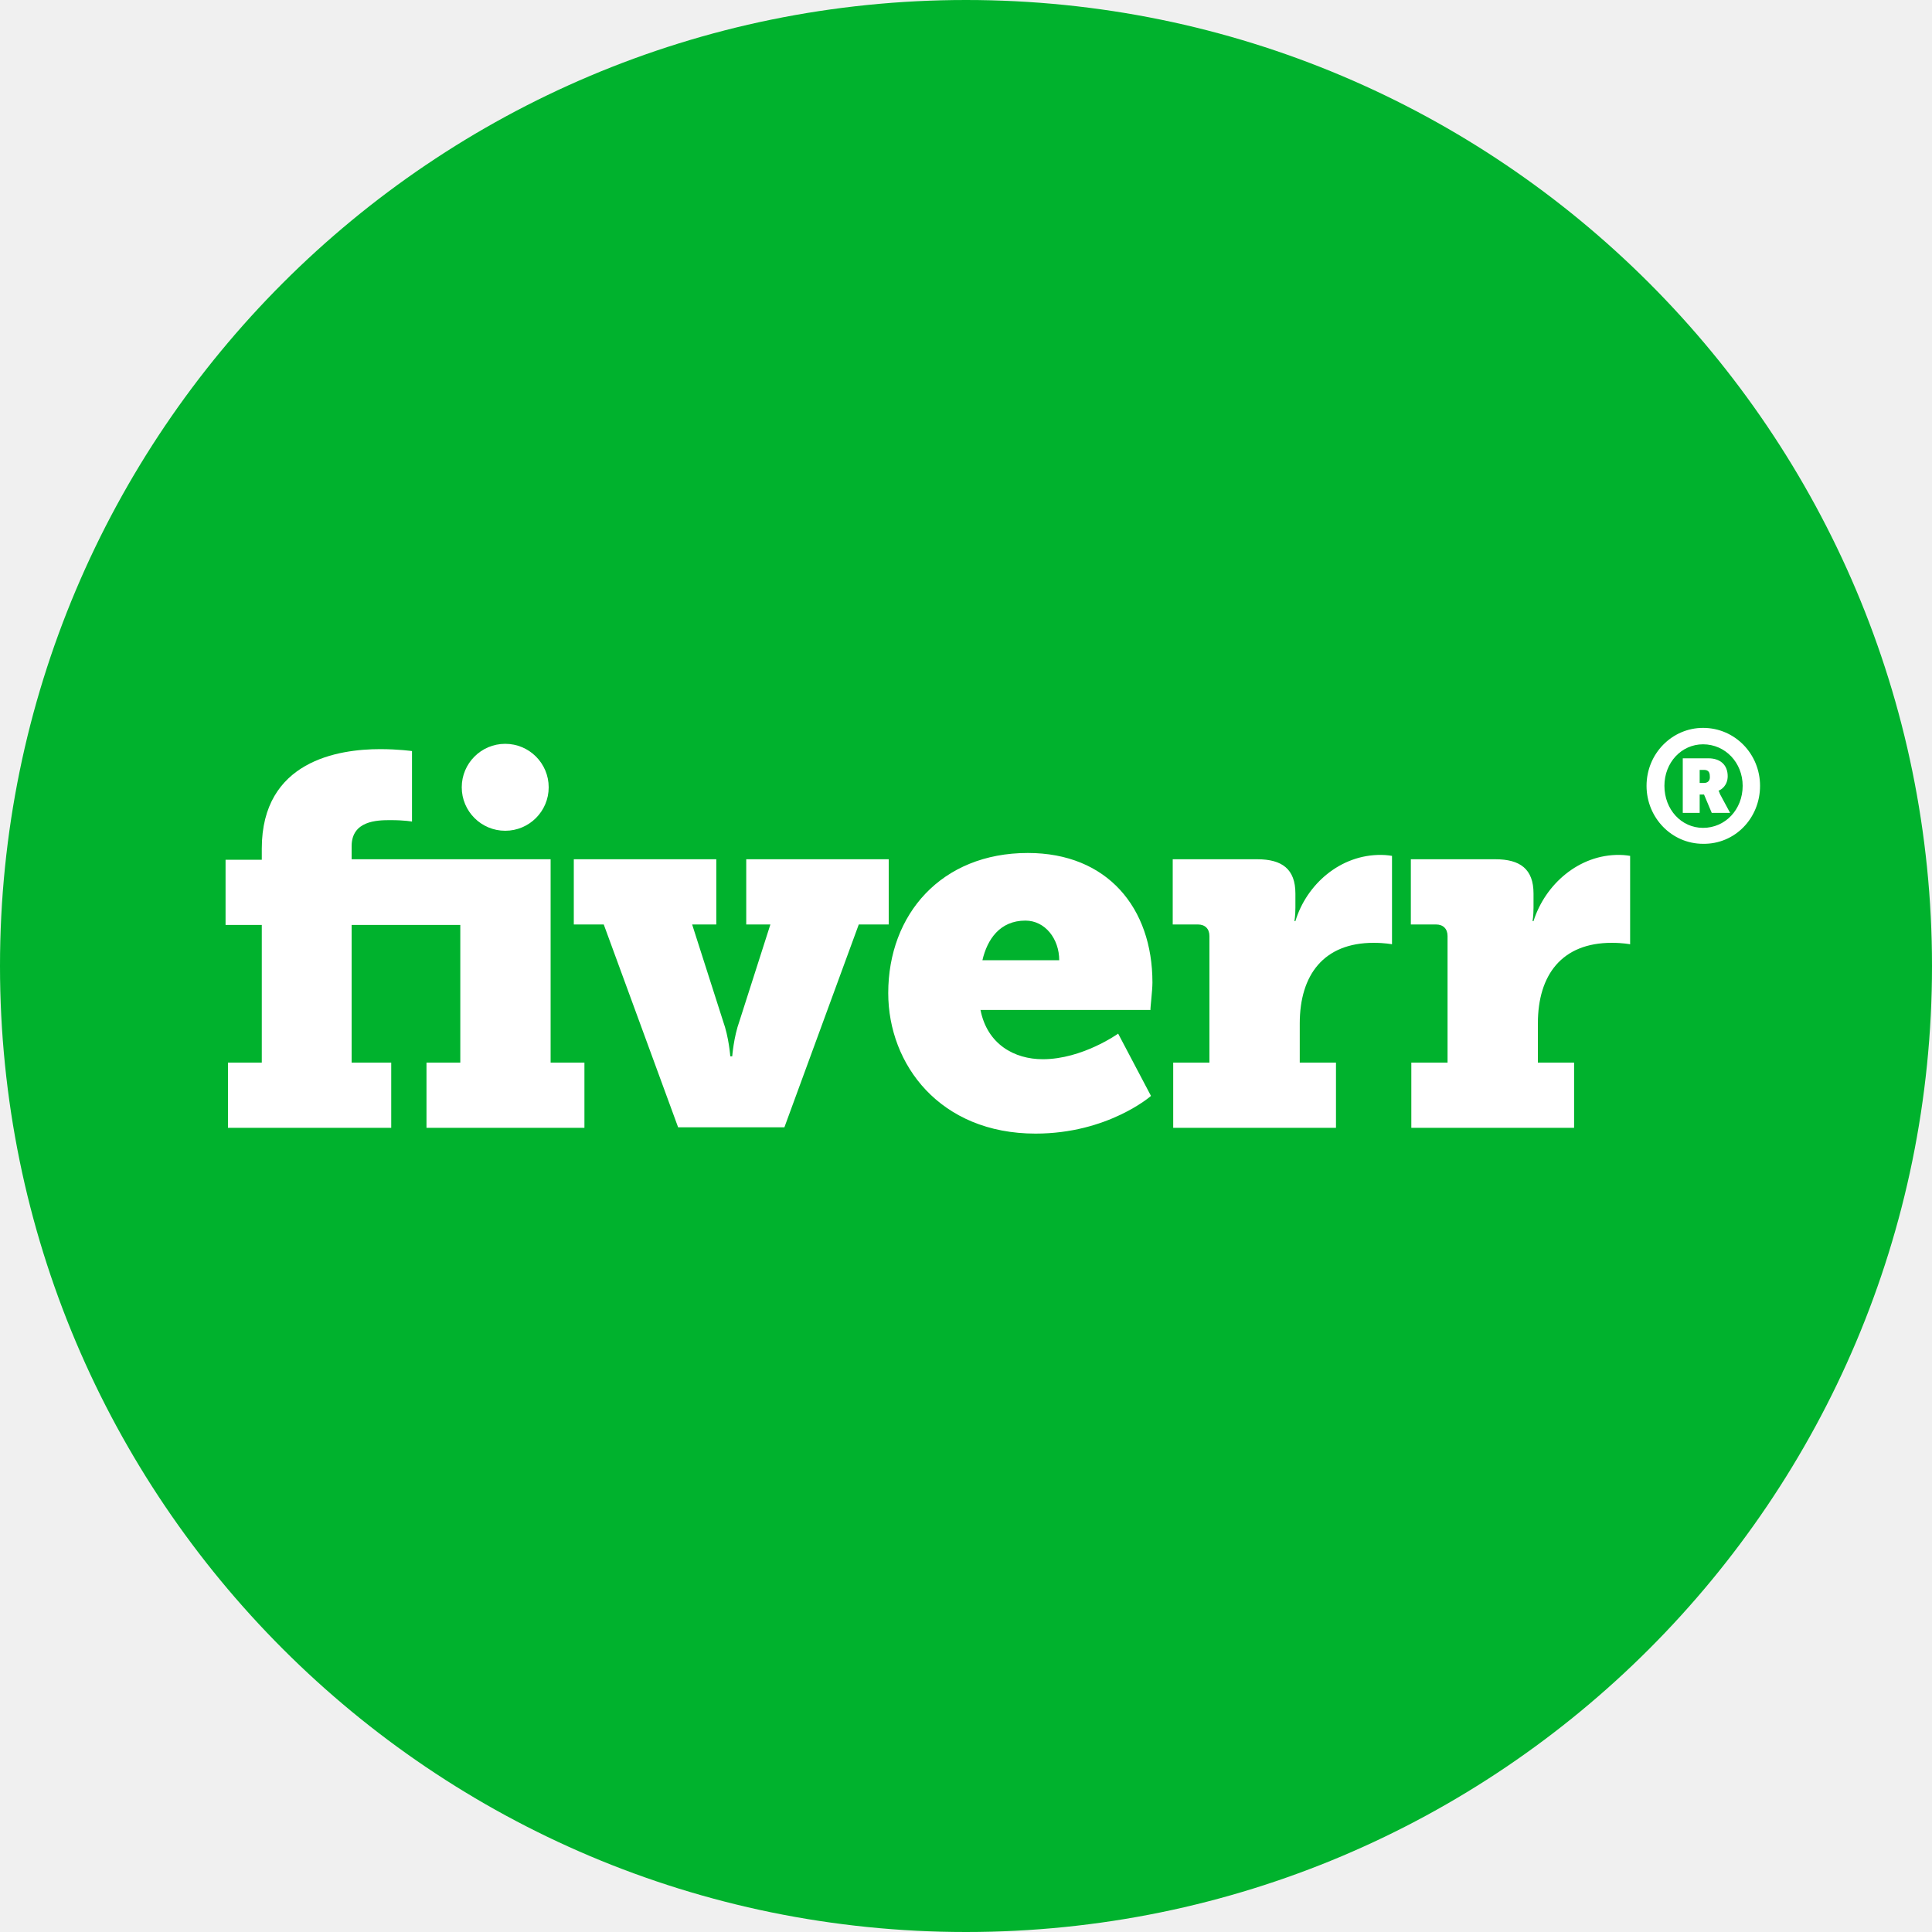
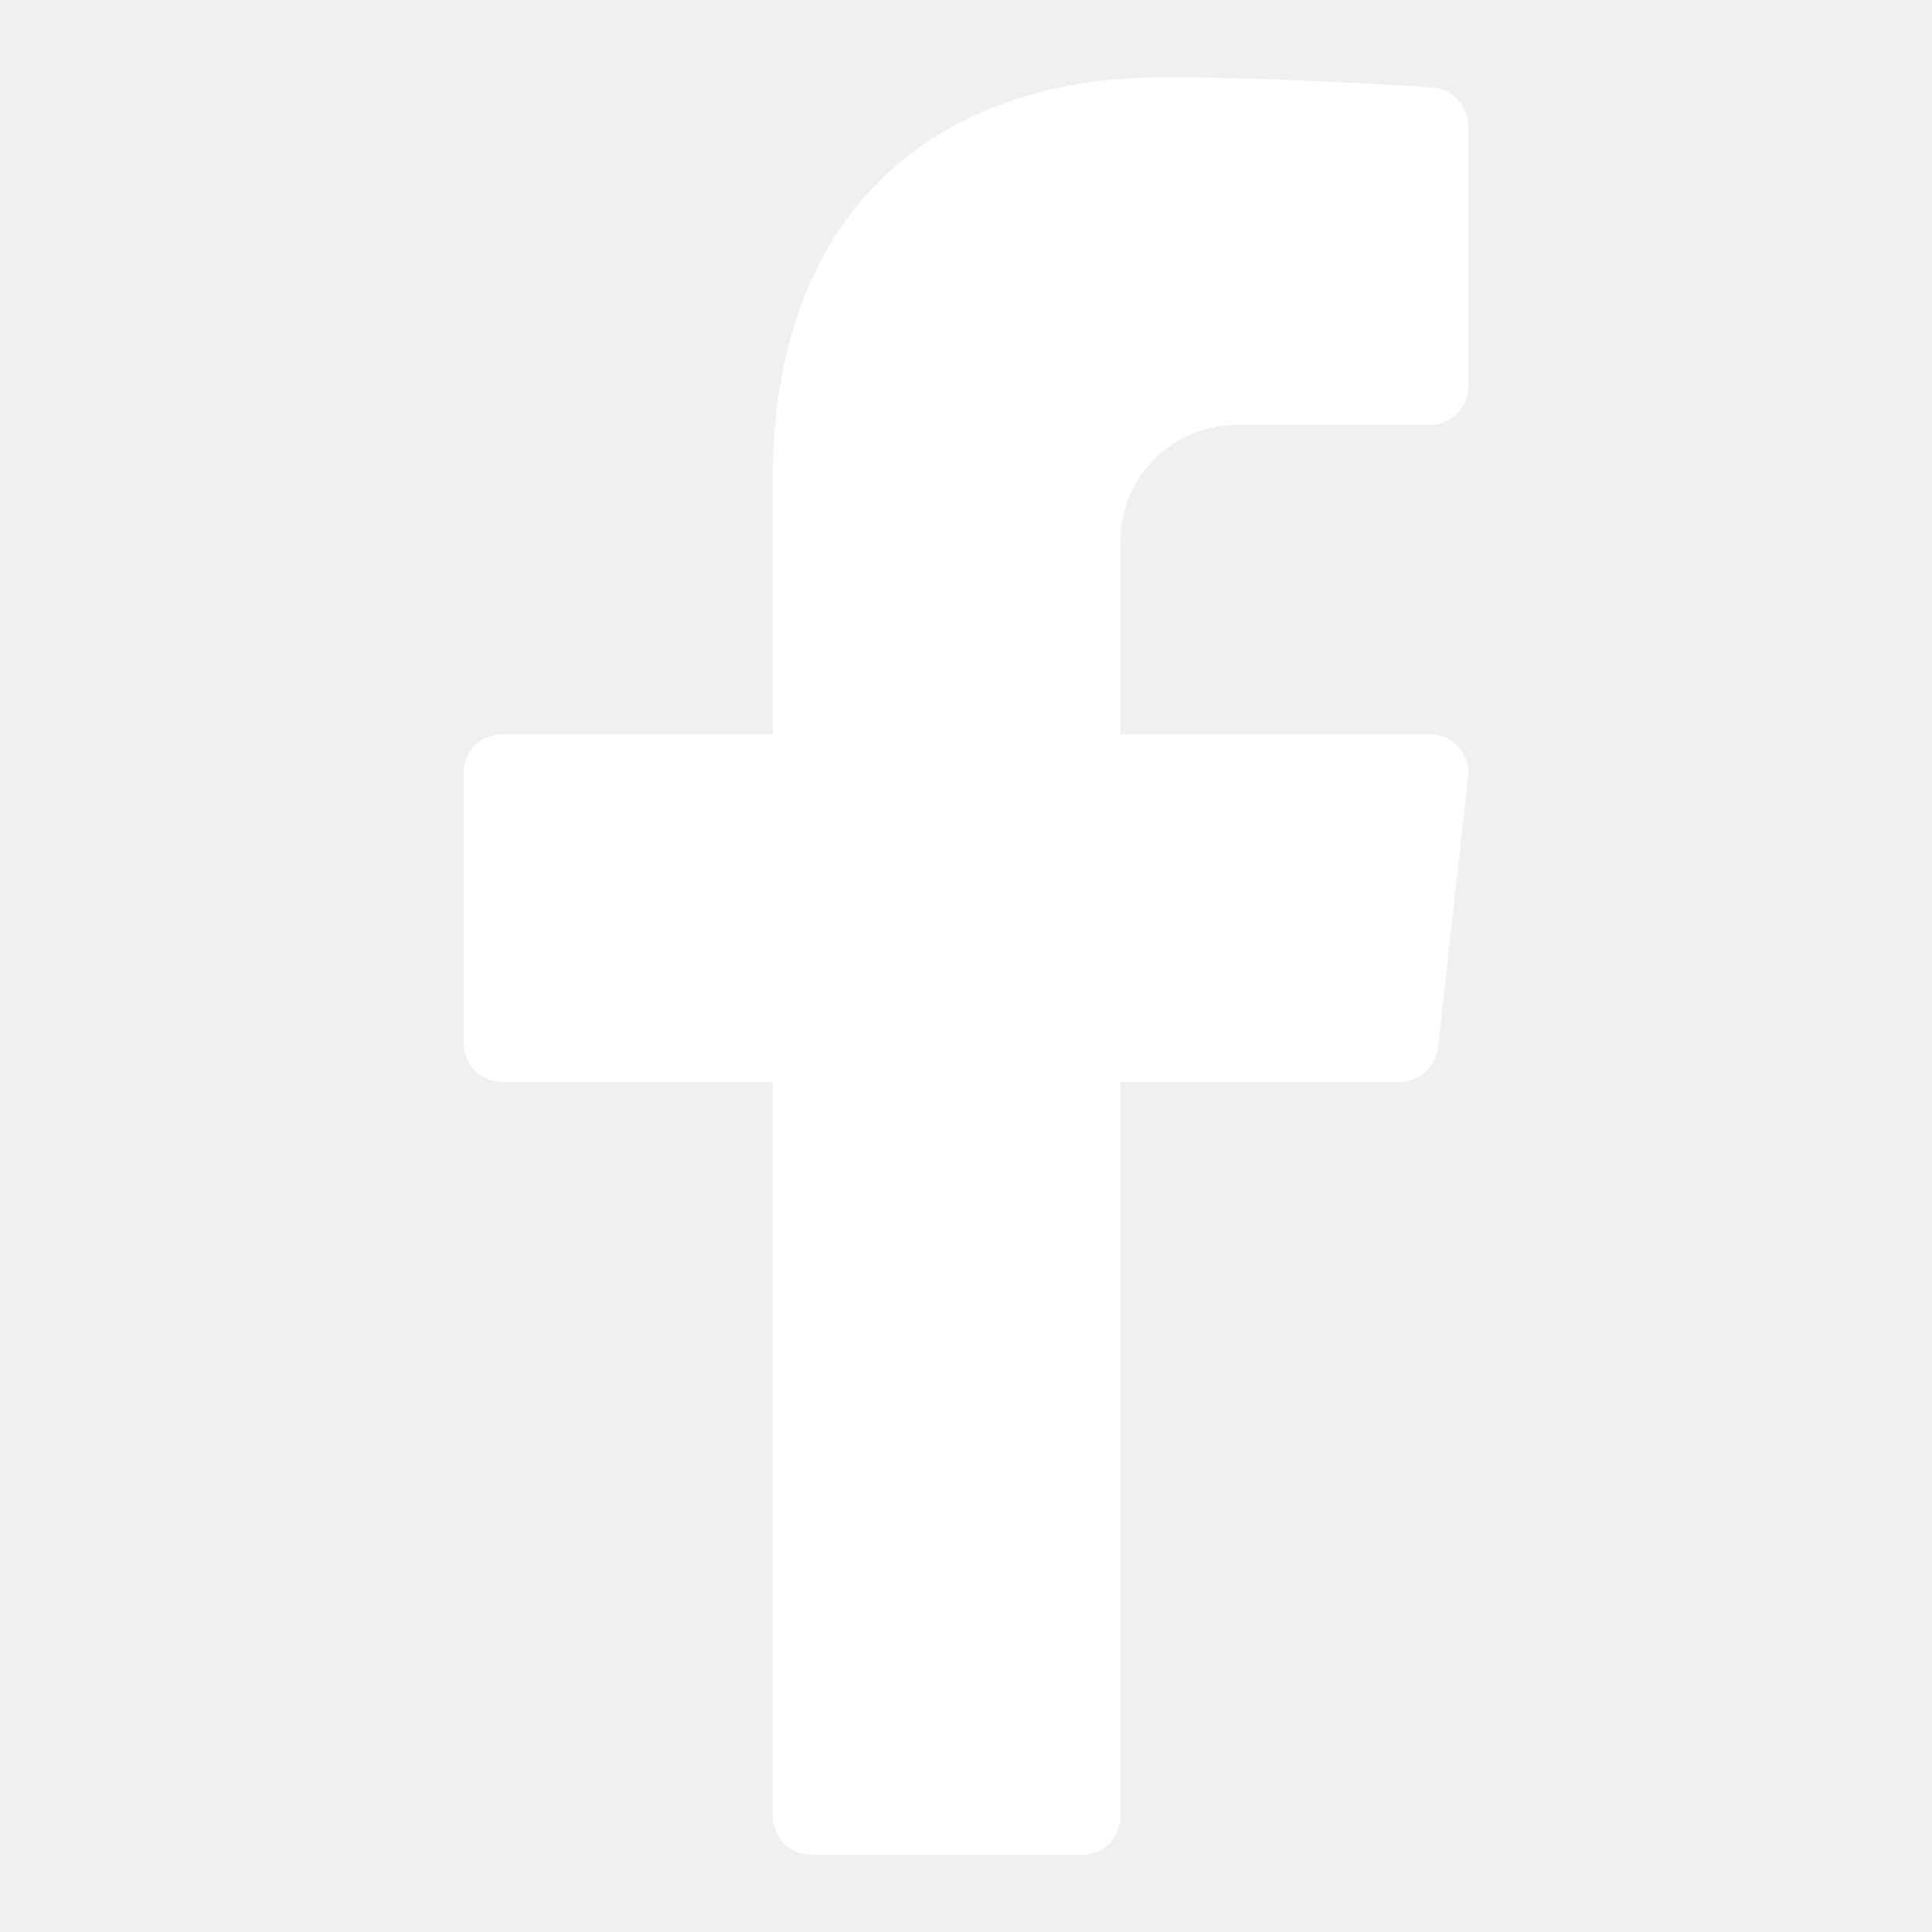
- <svg xmlns="http://www.w3.org/2000/svg" height="2500" width="2500" viewBox="0 0 400 400">
-   <circle cx="200" cy="200" fill="#00b22d" r="200" />
-   <g fill="#fff">
-     <path d="M364.4 162.7c0-6.6-5.2-12-11.8-12-6.4 0-11.7 5.3-11.7 12 0 6.6 5.2 12 11.7 12 6.6.1 11.8-5.3 11.8-12zm-11.8 8.7c-4.5 0-8-3.8-8-8.7 0-4.8 3.5-8.6 8-8.6 4.6 0 8.2 3.8 8.2 8.6 0 4.9-3.6 8.7-8.2 8.7z" />
-     <path d="M355.8 163.7c.6-.2 1.9-1.1 1.9-3 0-2.3-1.5-3.7-4-3.7h-5.3v11.3h3.5v-3.8h.9l1.6 3.8h3.8l-2.1-3.9c-.2-.6-.3-.7-.3-.7zm-3-1.6h-.9v-2.7h.9c.8 0 1.2.4 1.2 1.3.1.9-.4 1.4-1.2 1.4z" />
-     <circle cx="104.6" cy="163" r="9" />
-     <path d="M114 177.9H72.8v-2.7c0-5.3 5.3-5.4 8-5.4 3.1 0 4.5.3 4.5.3v-14.6s-2.8-.4-6.6-.4c-8.6 0-24.5 2.4-24.5 20.6v2.3h-7.5v13.5h7.5V220h-7v13.5H81V220h-8.2v-28.5h22.5V220h-7v13.5H121V220h-7zm70 0h-29.5v13.5h5l-6.4 20c-1.2 3.3-1.5 7.3-1.5 7.3h-.4s-.3-4-1.5-7.3l-6.4-20h5v-13.5h-29.5v13.5h6.2l15.4 42h22l15.4-42h6.2zm54.6 25.5c0-15.4-9.3-26.8-25.8-26.8-17.9 0-28.9 12.7-28.9 29 0 14.8 10.7 29.1 30.5 29.1 15 0 23.9-7.8 23.9-7.8l-6.8-12.9s-7.4 5.3-15.6 5.3c-5.9 0-11.5-3.1-12.9-10.2h35.2c-.1-.1.4-3.9.4-5.7zm-35.2-4.6c1-4.3 3.6-8.2 8.9-8.2 4.1 0 7 3.8 7 8.2zm114.1-8.1h-.2s.2-1.1.2-2.8V185c0-5.1-2.8-7.1-7.9-7.1h-17.5v13.5h5.2c1.5 0 2.4.9 2.4 2.4V220h-7.5v13.5h33.7V220h-7.5v-8.1c0-10.1 5-16.7 15.3-16.7 2.3 0 3.8.3 3.8.3v-18.3s-1.1-.2-2.2-.2c-8.4-.1-15.4 6.1-17.8 13.7zm-49.3 0h-.2s.2-1.1.2-2.8V185c0-5.1-2.8-7.1-7.9-7.1h-17.5v13.5h5.2c1.5 0 2.4.9 2.4 2.4V220h-7.5v13.5h33.7V220h-7.5v-8.1c0-10.1 5-16.7 15.3-16.7 2.3 0 3.8.3 3.8.3v-18.3s-1.1-.2-2.2-.2c-8.5-.1-15.5 6.1-17.8 13.7z" />
+ <svg xmlns="http://www.w3.org/2000/svg" viewBox="0,0,256,256" width="50px" height="50px">
+   <g fill-opacity="0" fill="#dddddd" fill-rule="nonzero" stroke="none" stroke-width="1" stroke-linecap="butt" stroke-linejoin="miter" stroke-miterlimit="10" stroke-dasharray="" stroke-dashoffset="0" font-family="none" font-weight="none" font-size="none" text-anchor="none" style="mix-blend-mode: normal">
+     <path d="M0,256v-256h256v256z" id="bgRectangle" />
+   </g>
+   <g fill="#ffffff" fill-rule="nonzero" stroke="none" stroke-width="1" stroke-linecap="butt" stroke-linejoin="miter" stroke-miterlimit="10" stroke-dasharray="" stroke-dashoffset="0" font-family="none" font-weight="none" font-size="none" text-anchor="none" style="mix-blend-mode: normal">
+     <g transform="scale(5.12,5.12)">
+       <path d="M32,11h5c0.552,0 1,-0.448 1,-1v-6.737c0,-0.524 -0.403,-0.96 -0.925,-0.997c-1.591,-0.113 -4.699,-0.266 -6.934,-0.266c-6.141,0 -10.141,3.68 -10.141,10.368v6.632h-7c-0.552,0 -1,0.448 -1,1v7c0,0.552 0.448,1 1,1h7v19c0,0.552 0.448,1 1,1h7c0.552,0 1,-0.448 1,-1v-19h7.222c0.51,0 0.938,-0.383 0.994,-0.89l0.778,-7c0.066,-0.592 -0.398,-1.11 -0.994,-1.11h-8v-5c0,-1.657 1.343,-3 3,-3z" />
+     </g>
  </g>
</svg>
